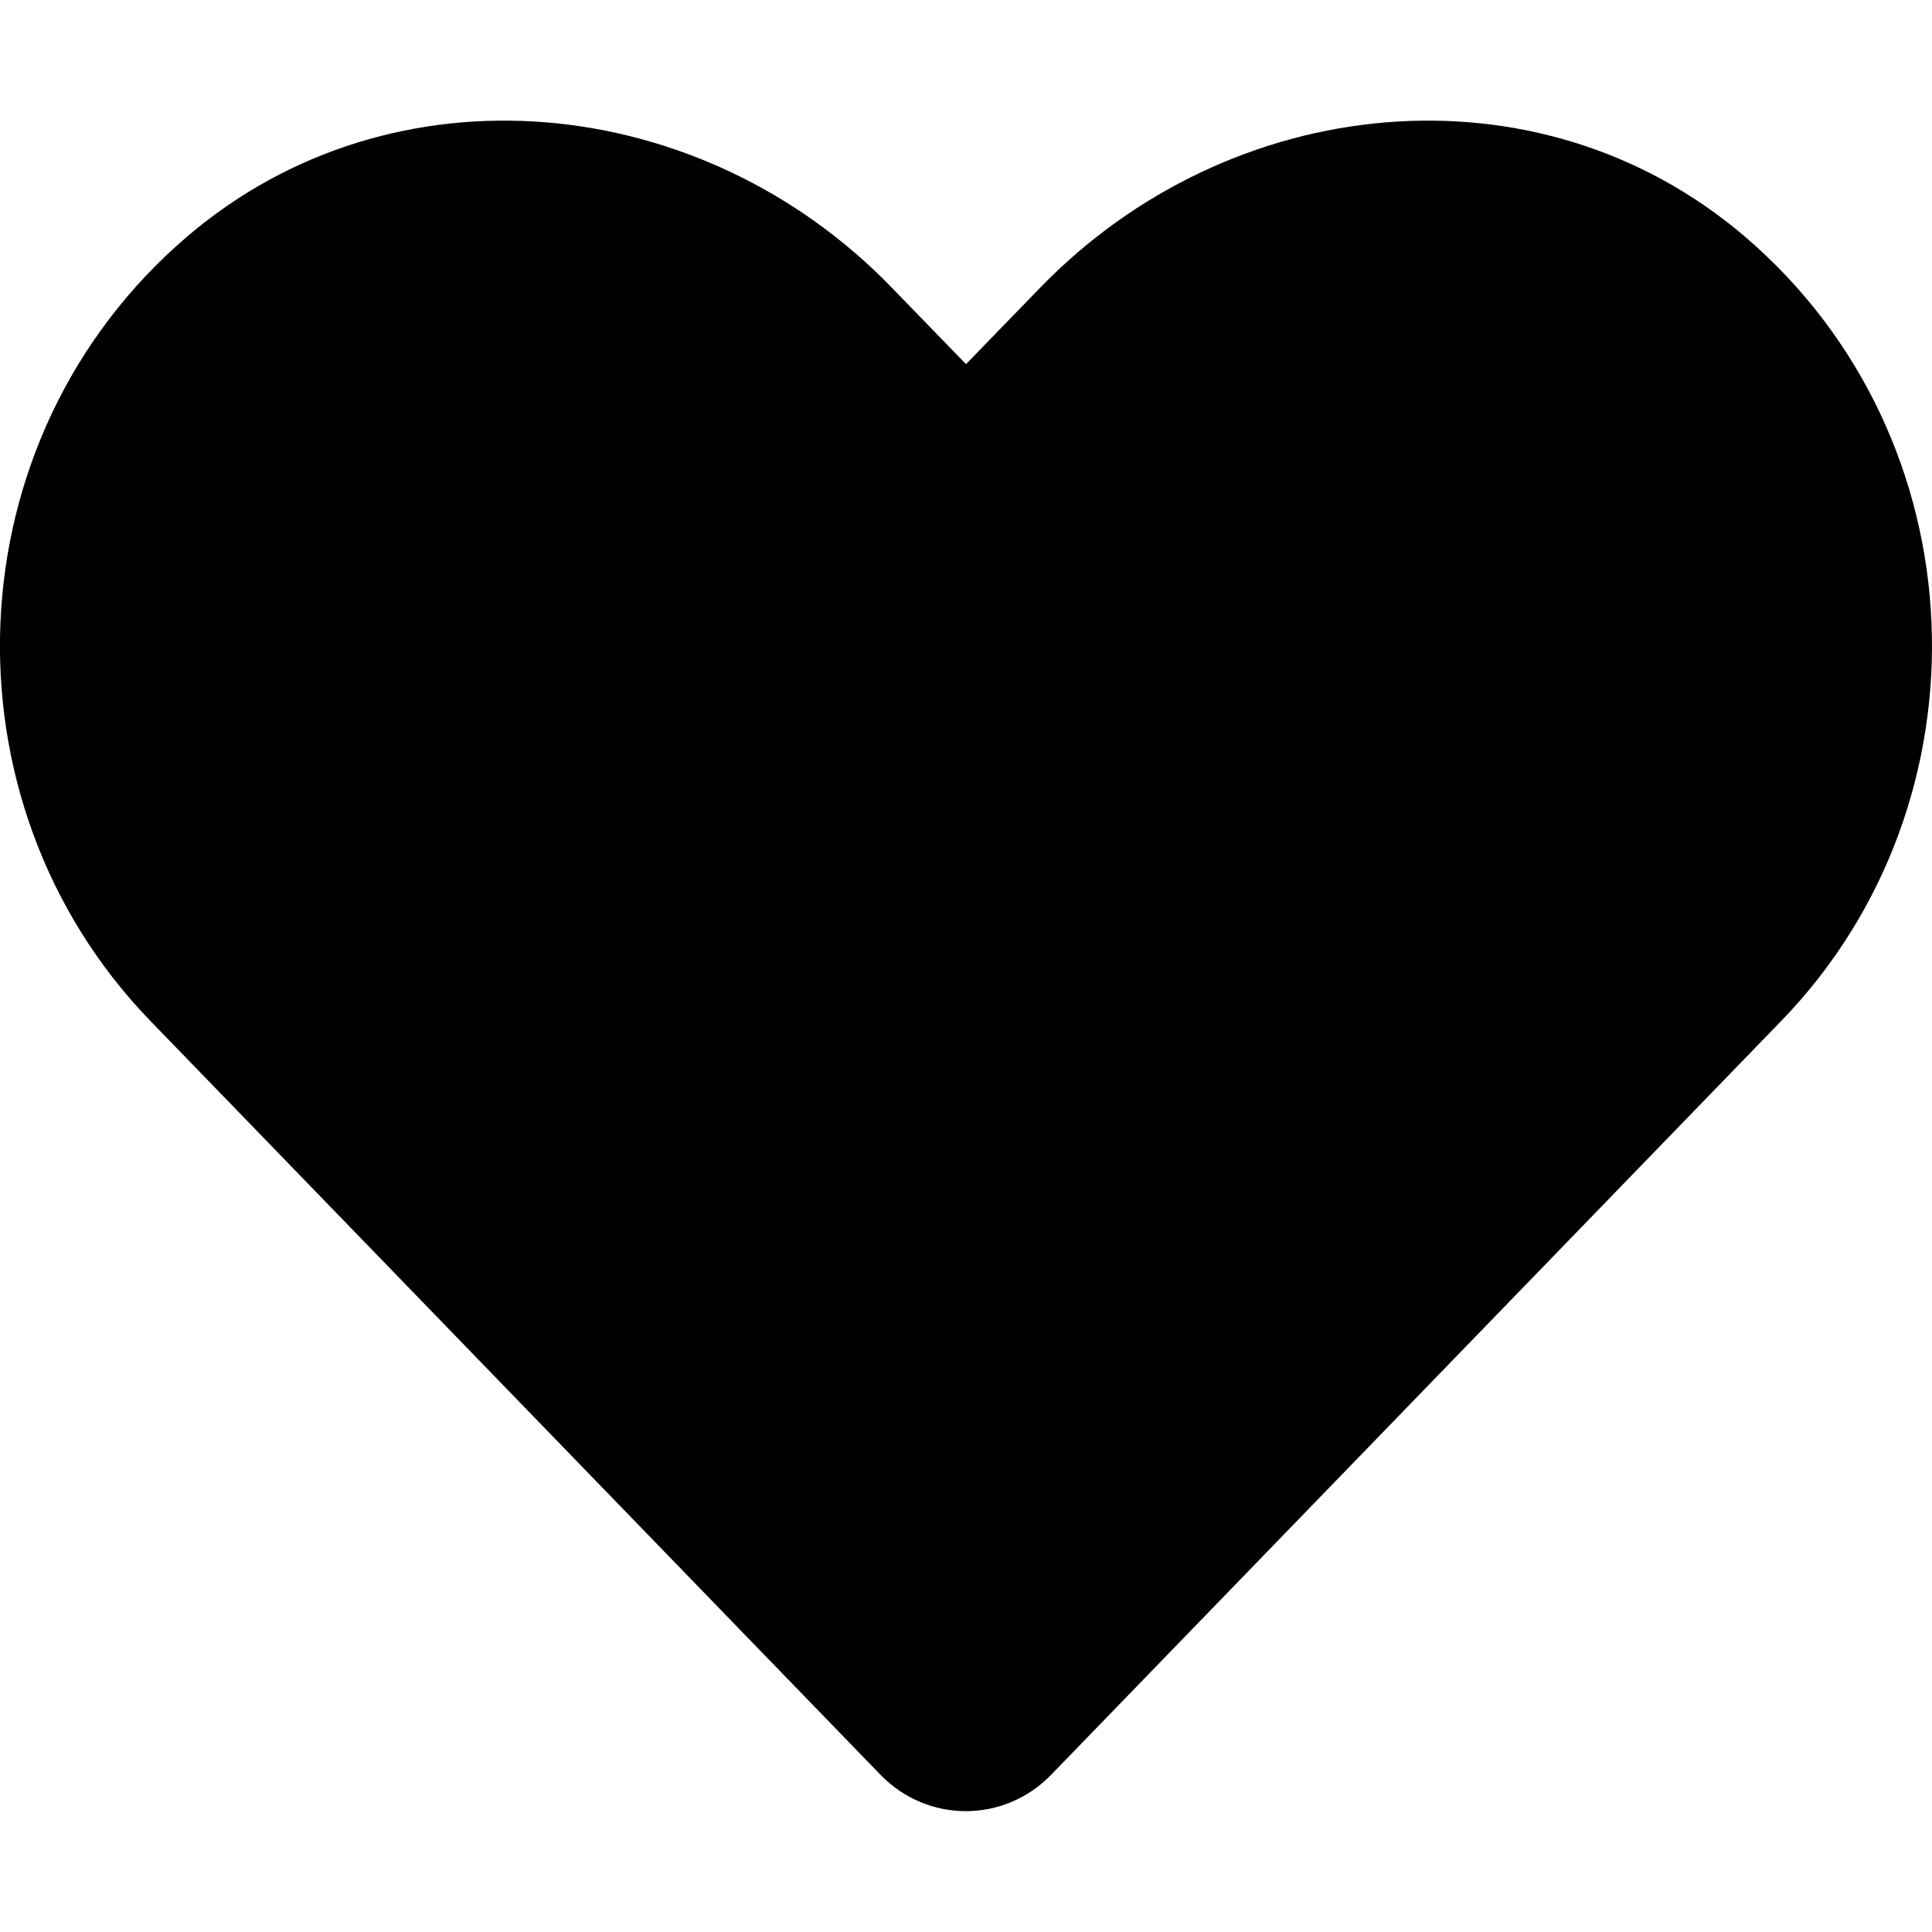
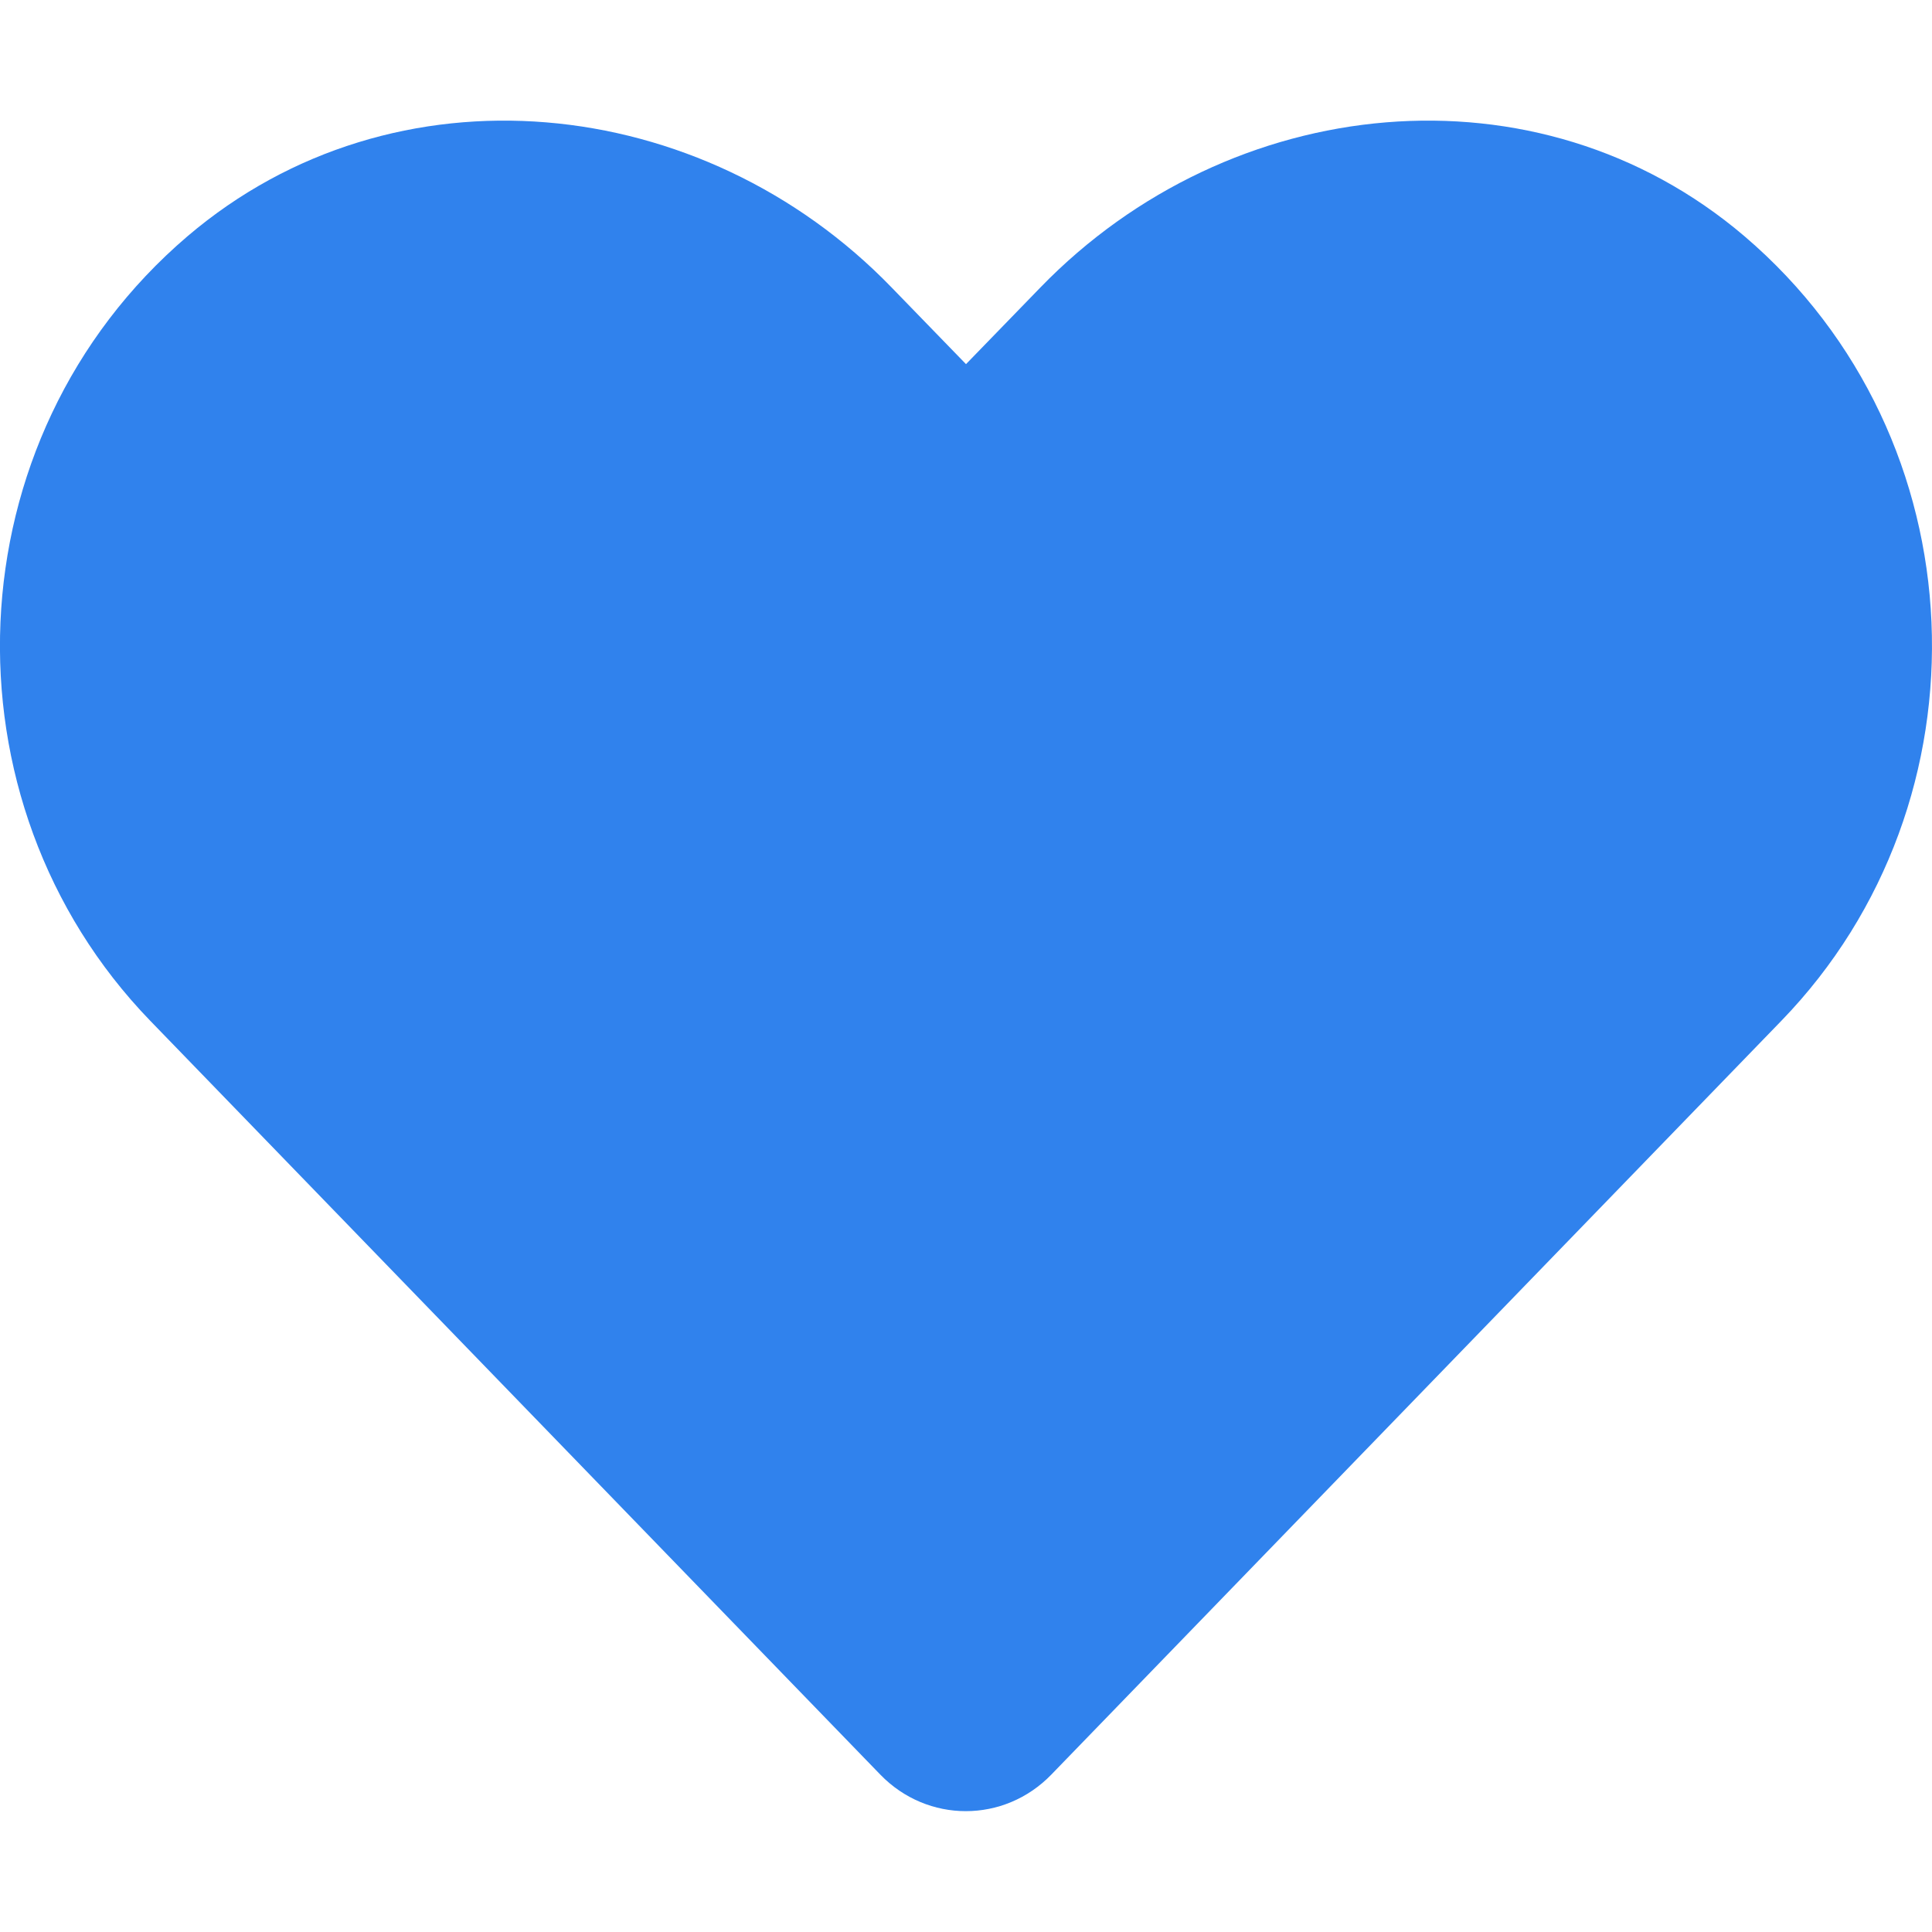
<svg xmlns="http://www.w3.org/2000/svg" aria-hidden="true" focusable="false" data-prefix="fas" data-icon="heart" class="svg-inline--fa fa-heart fa-w-16" role="img" viewBox="0 0 512 512">
-   <path fill="currentColor" d="M462.3 62.6C407.5 15.9 326 24.3 275.7 76.2L256 96.5l-19.7-20.3C186.1 24.3 104.5 15.9 49.7 62.6c-62.8 53.6-66.1 149.8-9.9 207.9l193.5 199.8c12.5 12.9 32.8 12.9 45.3 0l193.5-199.8c56.3-58.1 53-154.3-9.8-207.9z" />
+   <path fill="#3082ed" d="M462.3 62.6C407.5 15.9 326 24.3 275.7 76.2L256 96.5l-19.7-20.3C186.1 24.3 104.5 15.9 49.7 62.6c-62.8 53.6-66.1 149.8-9.9 207.9l193.5 199.8c12.5 12.9 32.8 12.9 45.3 0l193.5-199.8c56.3-58.1 53-154.3-9.8-207.9z" />
</svg>
